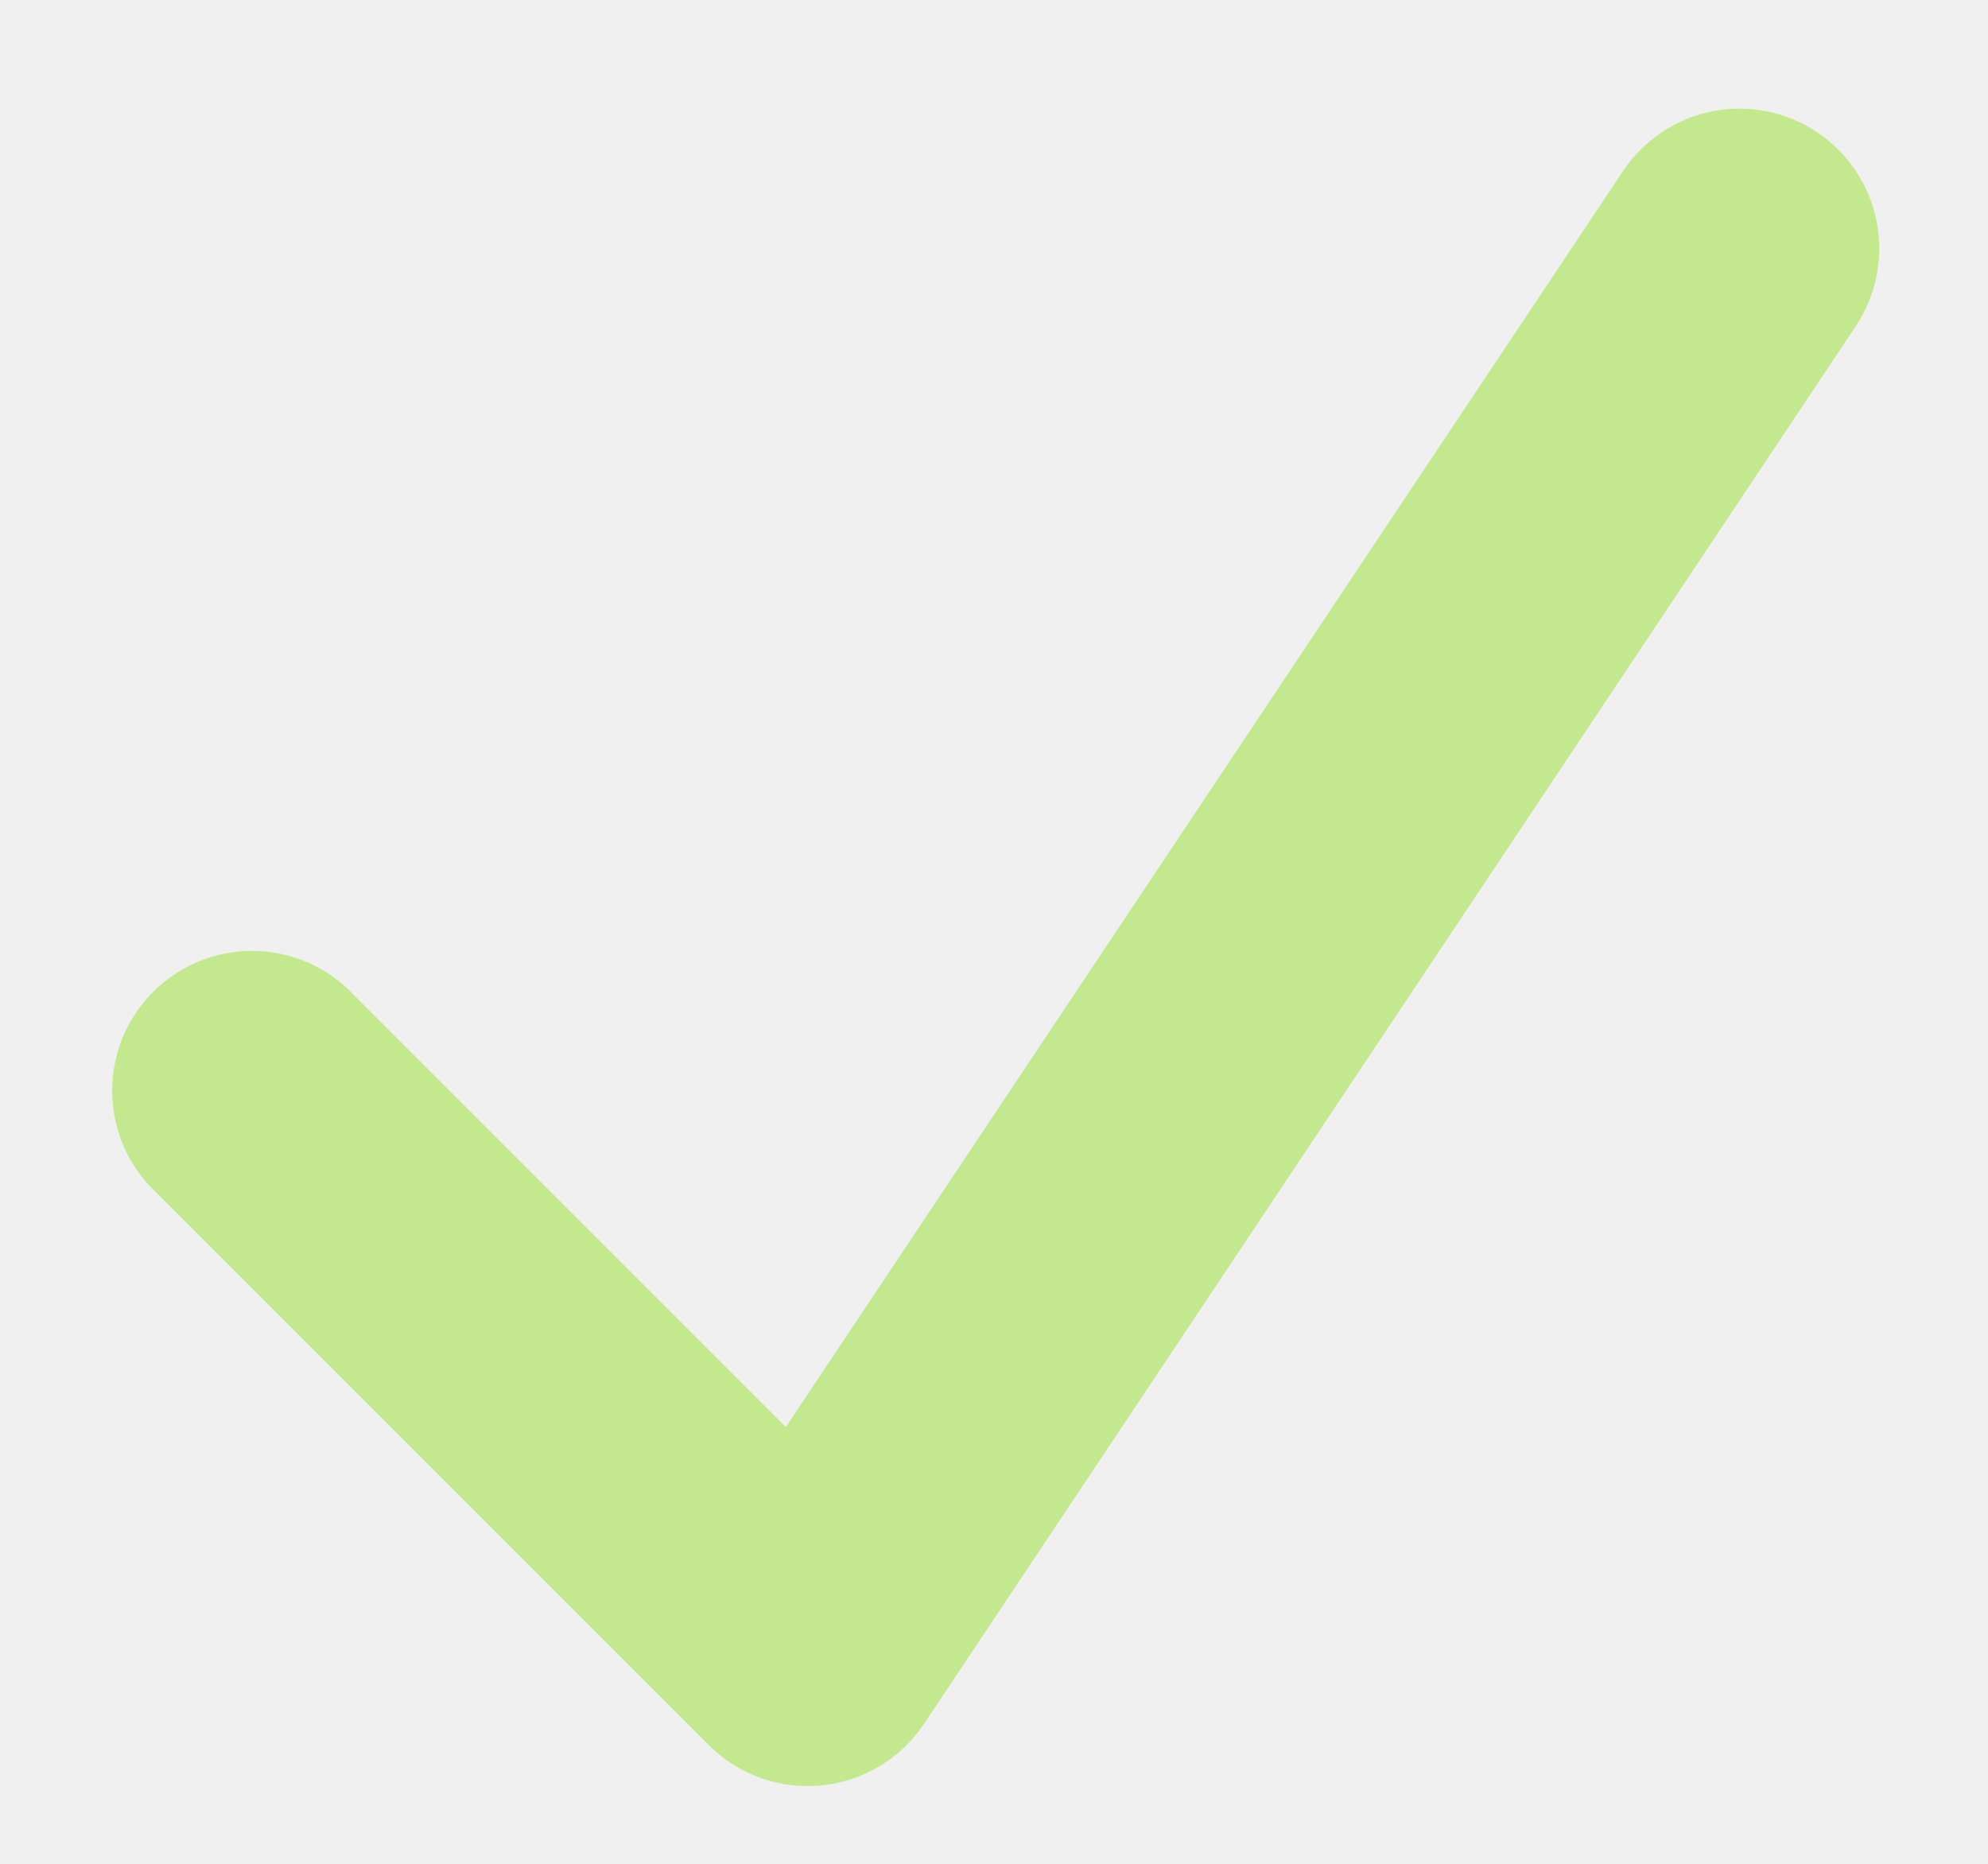
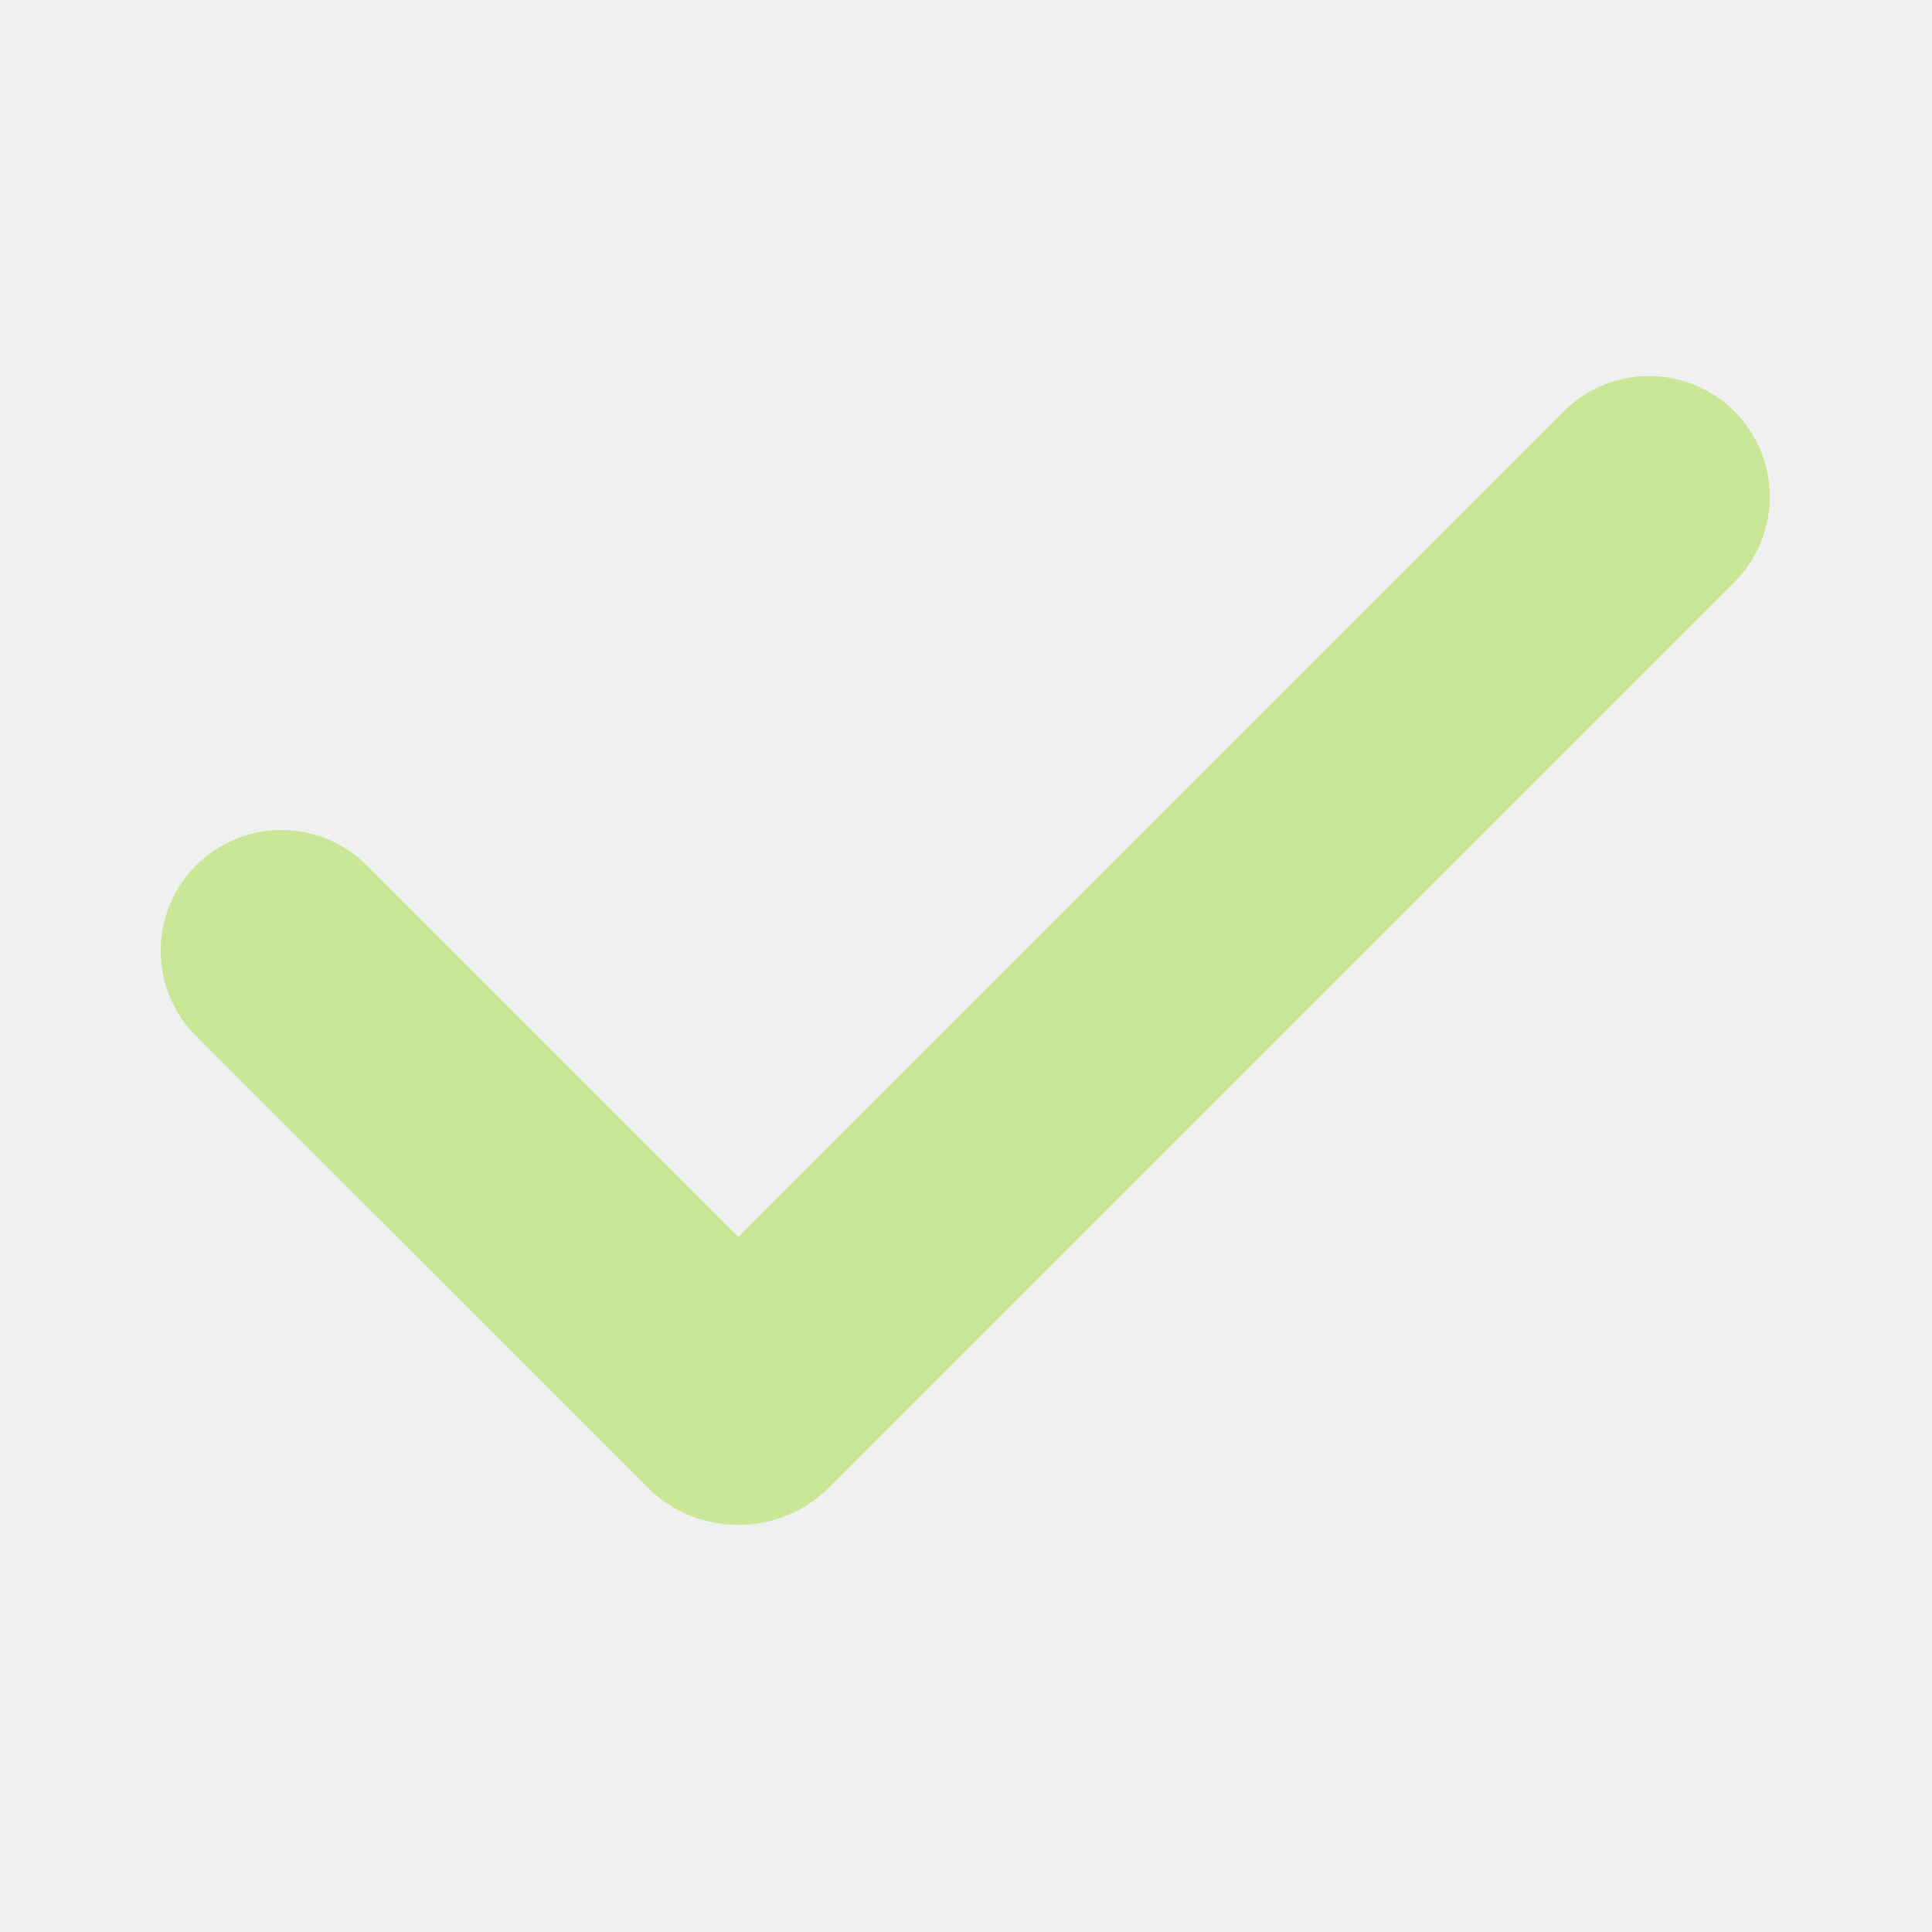
- <svg xmlns="http://www.w3.org/2000/svg" width="16" height="15" viewBox="0 0 16 15" fill="none">
-   <path fill-rule="evenodd" clip-rule="evenodd" d="M14.624 1.064C14.872 1.23 15.045 1.487 15.103 1.779C15.162 2.072 15.101 2.376 14.936 2.624L7.436 13.874C7.344 14.012 7.222 14.129 7.079 14.214C6.936 14.3 6.777 14.353 6.611 14.369C6.445 14.385 6.278 14.365 6.122 14.309C5.965 14.253 5.823 14.163 5.705 14.045L1.205 9.545C1.006 9.332 0.898 9.05 0.903 8.758C0.908 8.467 1.026 8.189 1.233 7.983C1.439 7.776 1.717 7.658 2.008 7.653C2.3 7.648 2.582 7.756 2.795 7.955L6.325 11.485L13.064 1.375C13.23 1.127 13.487 0.955 13.78 0.896C14.072 0.838 14.376 0.898 14.624 1.064Z" fill="#C3E88D" />
+ <svg xmlns="http://www.w3.org/2000/svg" width="24" height="24" viewBox="0 0 24 24" fill="none">
+   <g clip-path="url(#clip0_268_740)">
+     <path fill-rule="evenodd" clip-rule="evenodd" d="M21.546 5.111C21.827 5.392 21.985 5.773 21.985 6.171C21.985 6.569 21.827 6.95 21.546 7.232L10.303 18.475C10.154 18.623 9.978 18.741 9.784 18.822C9.59 18.902 9.382 18.943 9.172 18.943C8.961 18.943 8.753 18.902 8.559 18.822C8.365 18.741 8.189 18.623 8.04 18.475L2.454 12.89C2.311 12.751 2.196 12.586 2.118 12.403C2.039 12.22 1.998 12.023 1.996 11.824C1.994 11.624 2.032 11.427 2.108 11.243C2.183 11.058 2.295 10.891 2.435 10.75C2.576 10.609 2.744 10.498 2.928 10.422C3.112 10.347 3.31 10.309 3.509 10.311C3.708 10.312 3.905 10.354 4.088 10.432C4.271 10.511 4.437 10.625 4.575 10.769L9.171 15.365L19.424 5.111C19.563 4.971 19.729 4.861 19.911 4.785C20.093 4.71 20.288 4.671 20.485 4.671C20.682 4.671 20.877 4.71 21.059 4.785C21.241 4.861 21.407 4.971 21.546 5.111Z" fill="#CAE797" />
+   </g>
+   <defs>
+     <clipPath id="clip0_268_740">
+       <rect width="24" height="24" fill="white" />
+     </clipPath>
+   </defs>
</svg>
